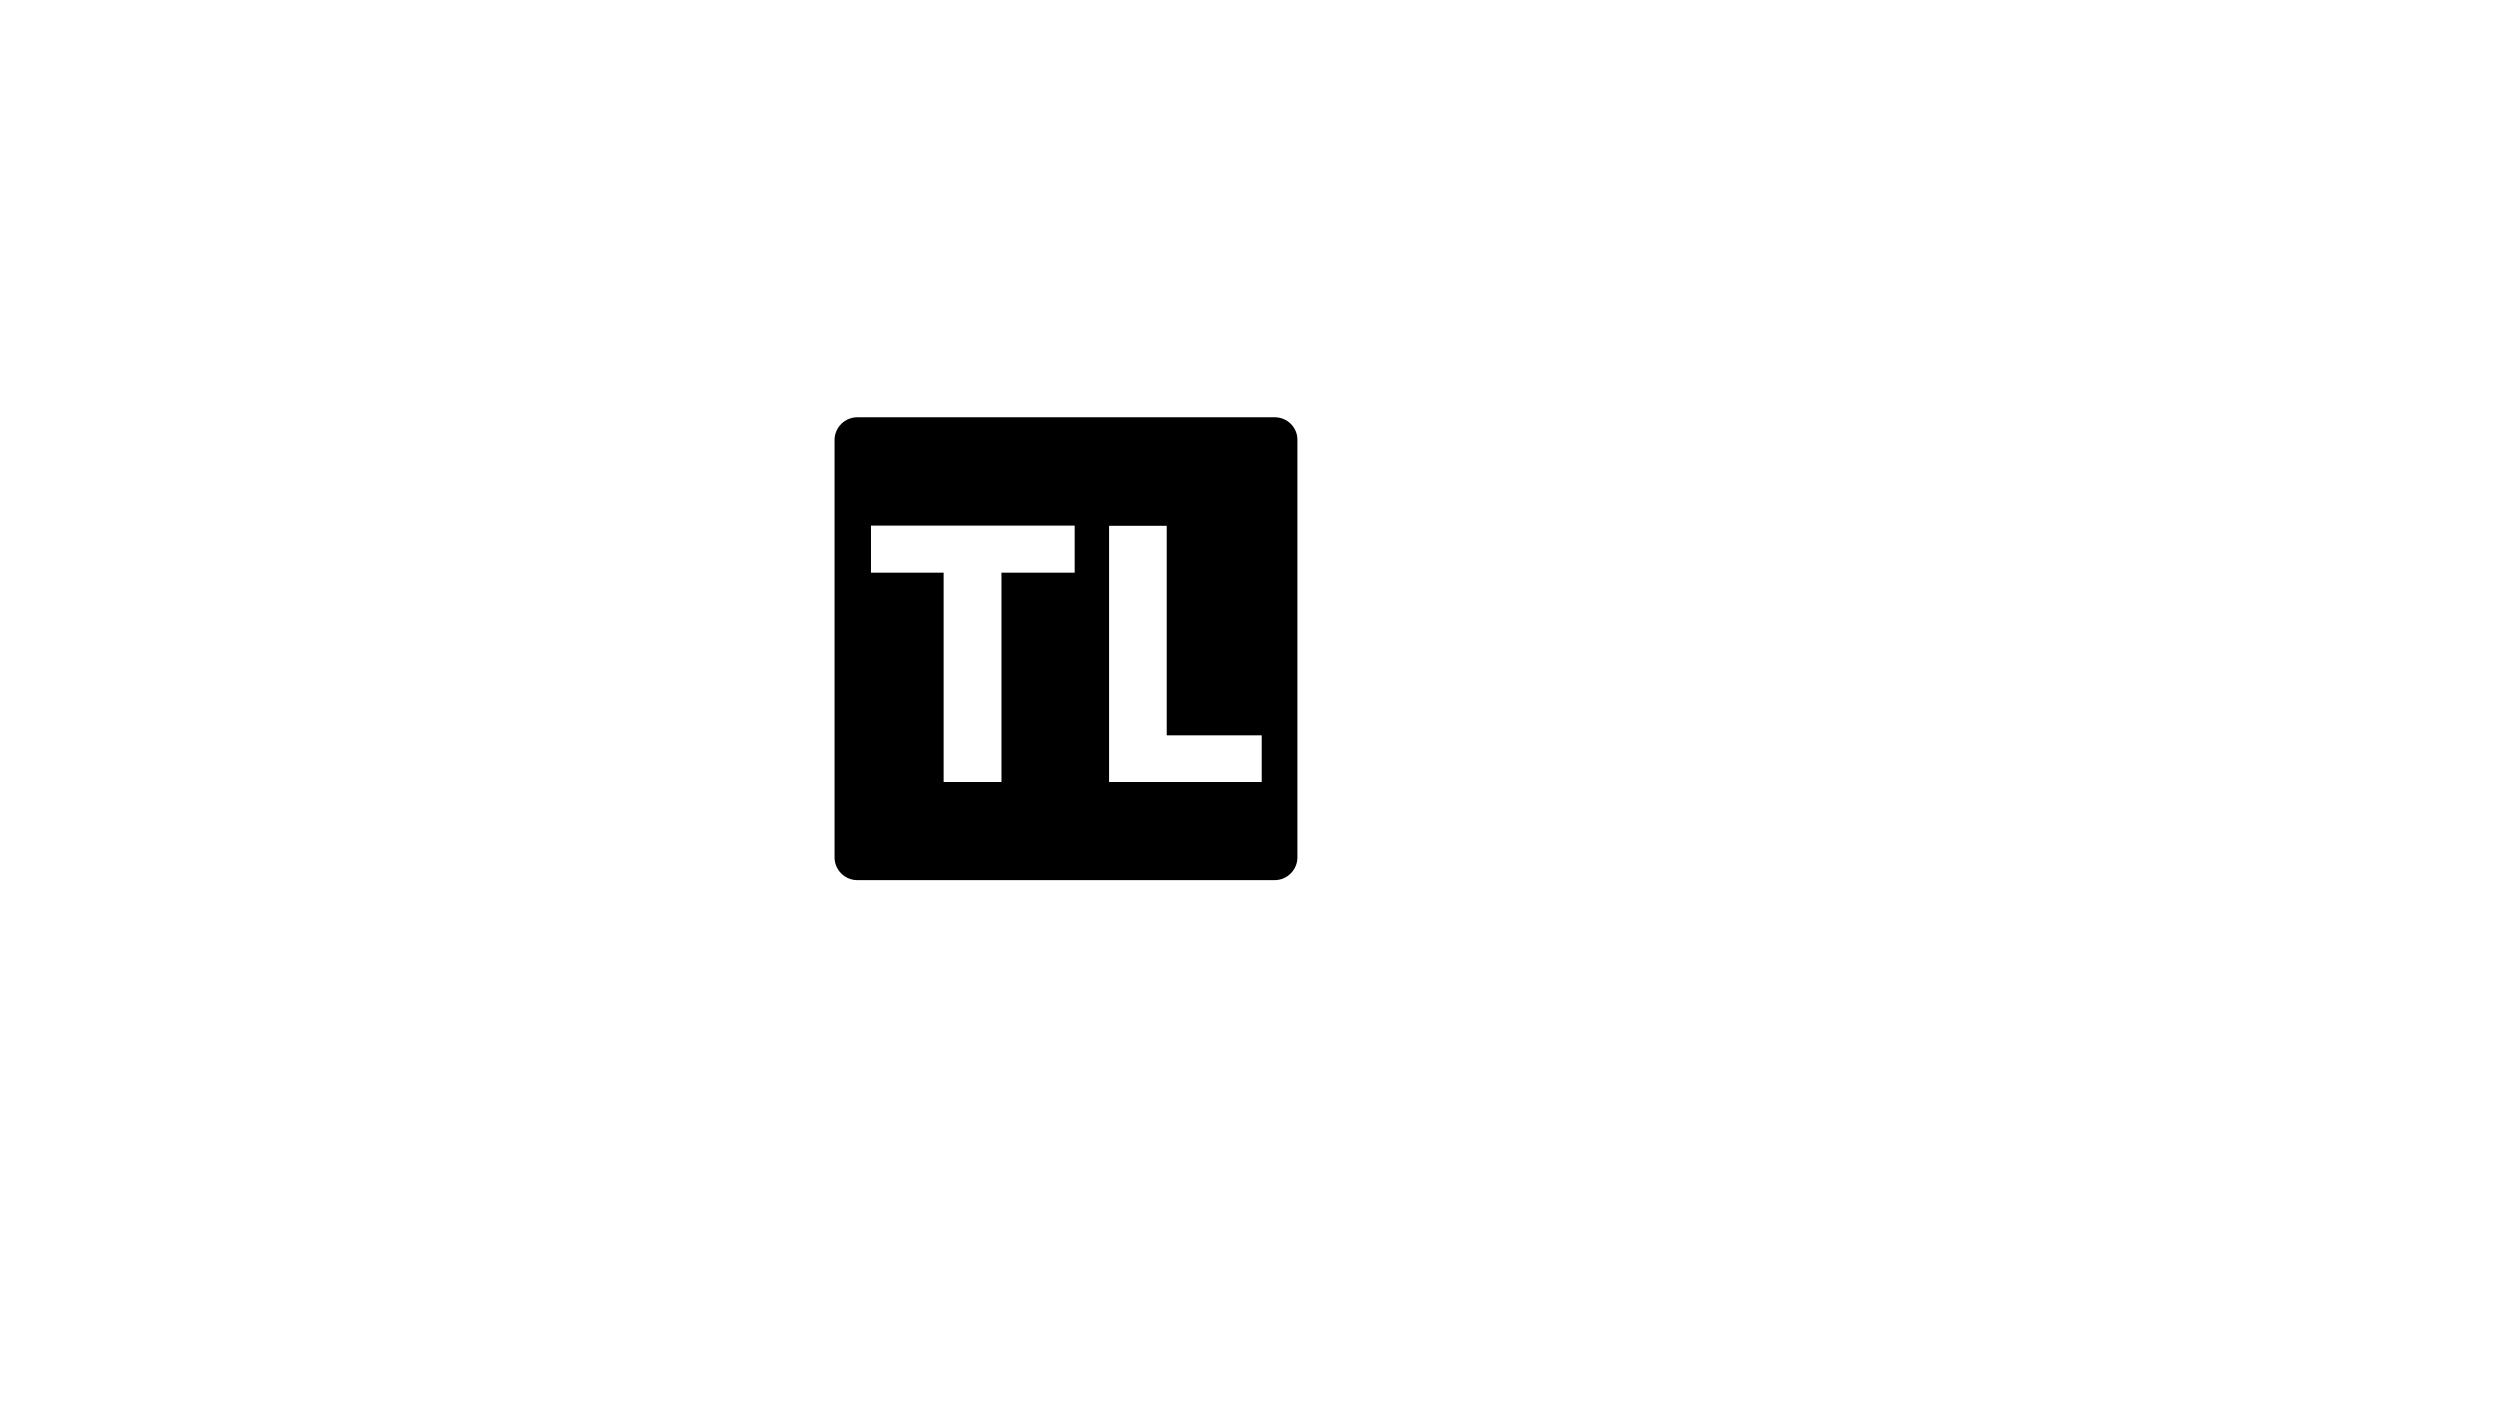
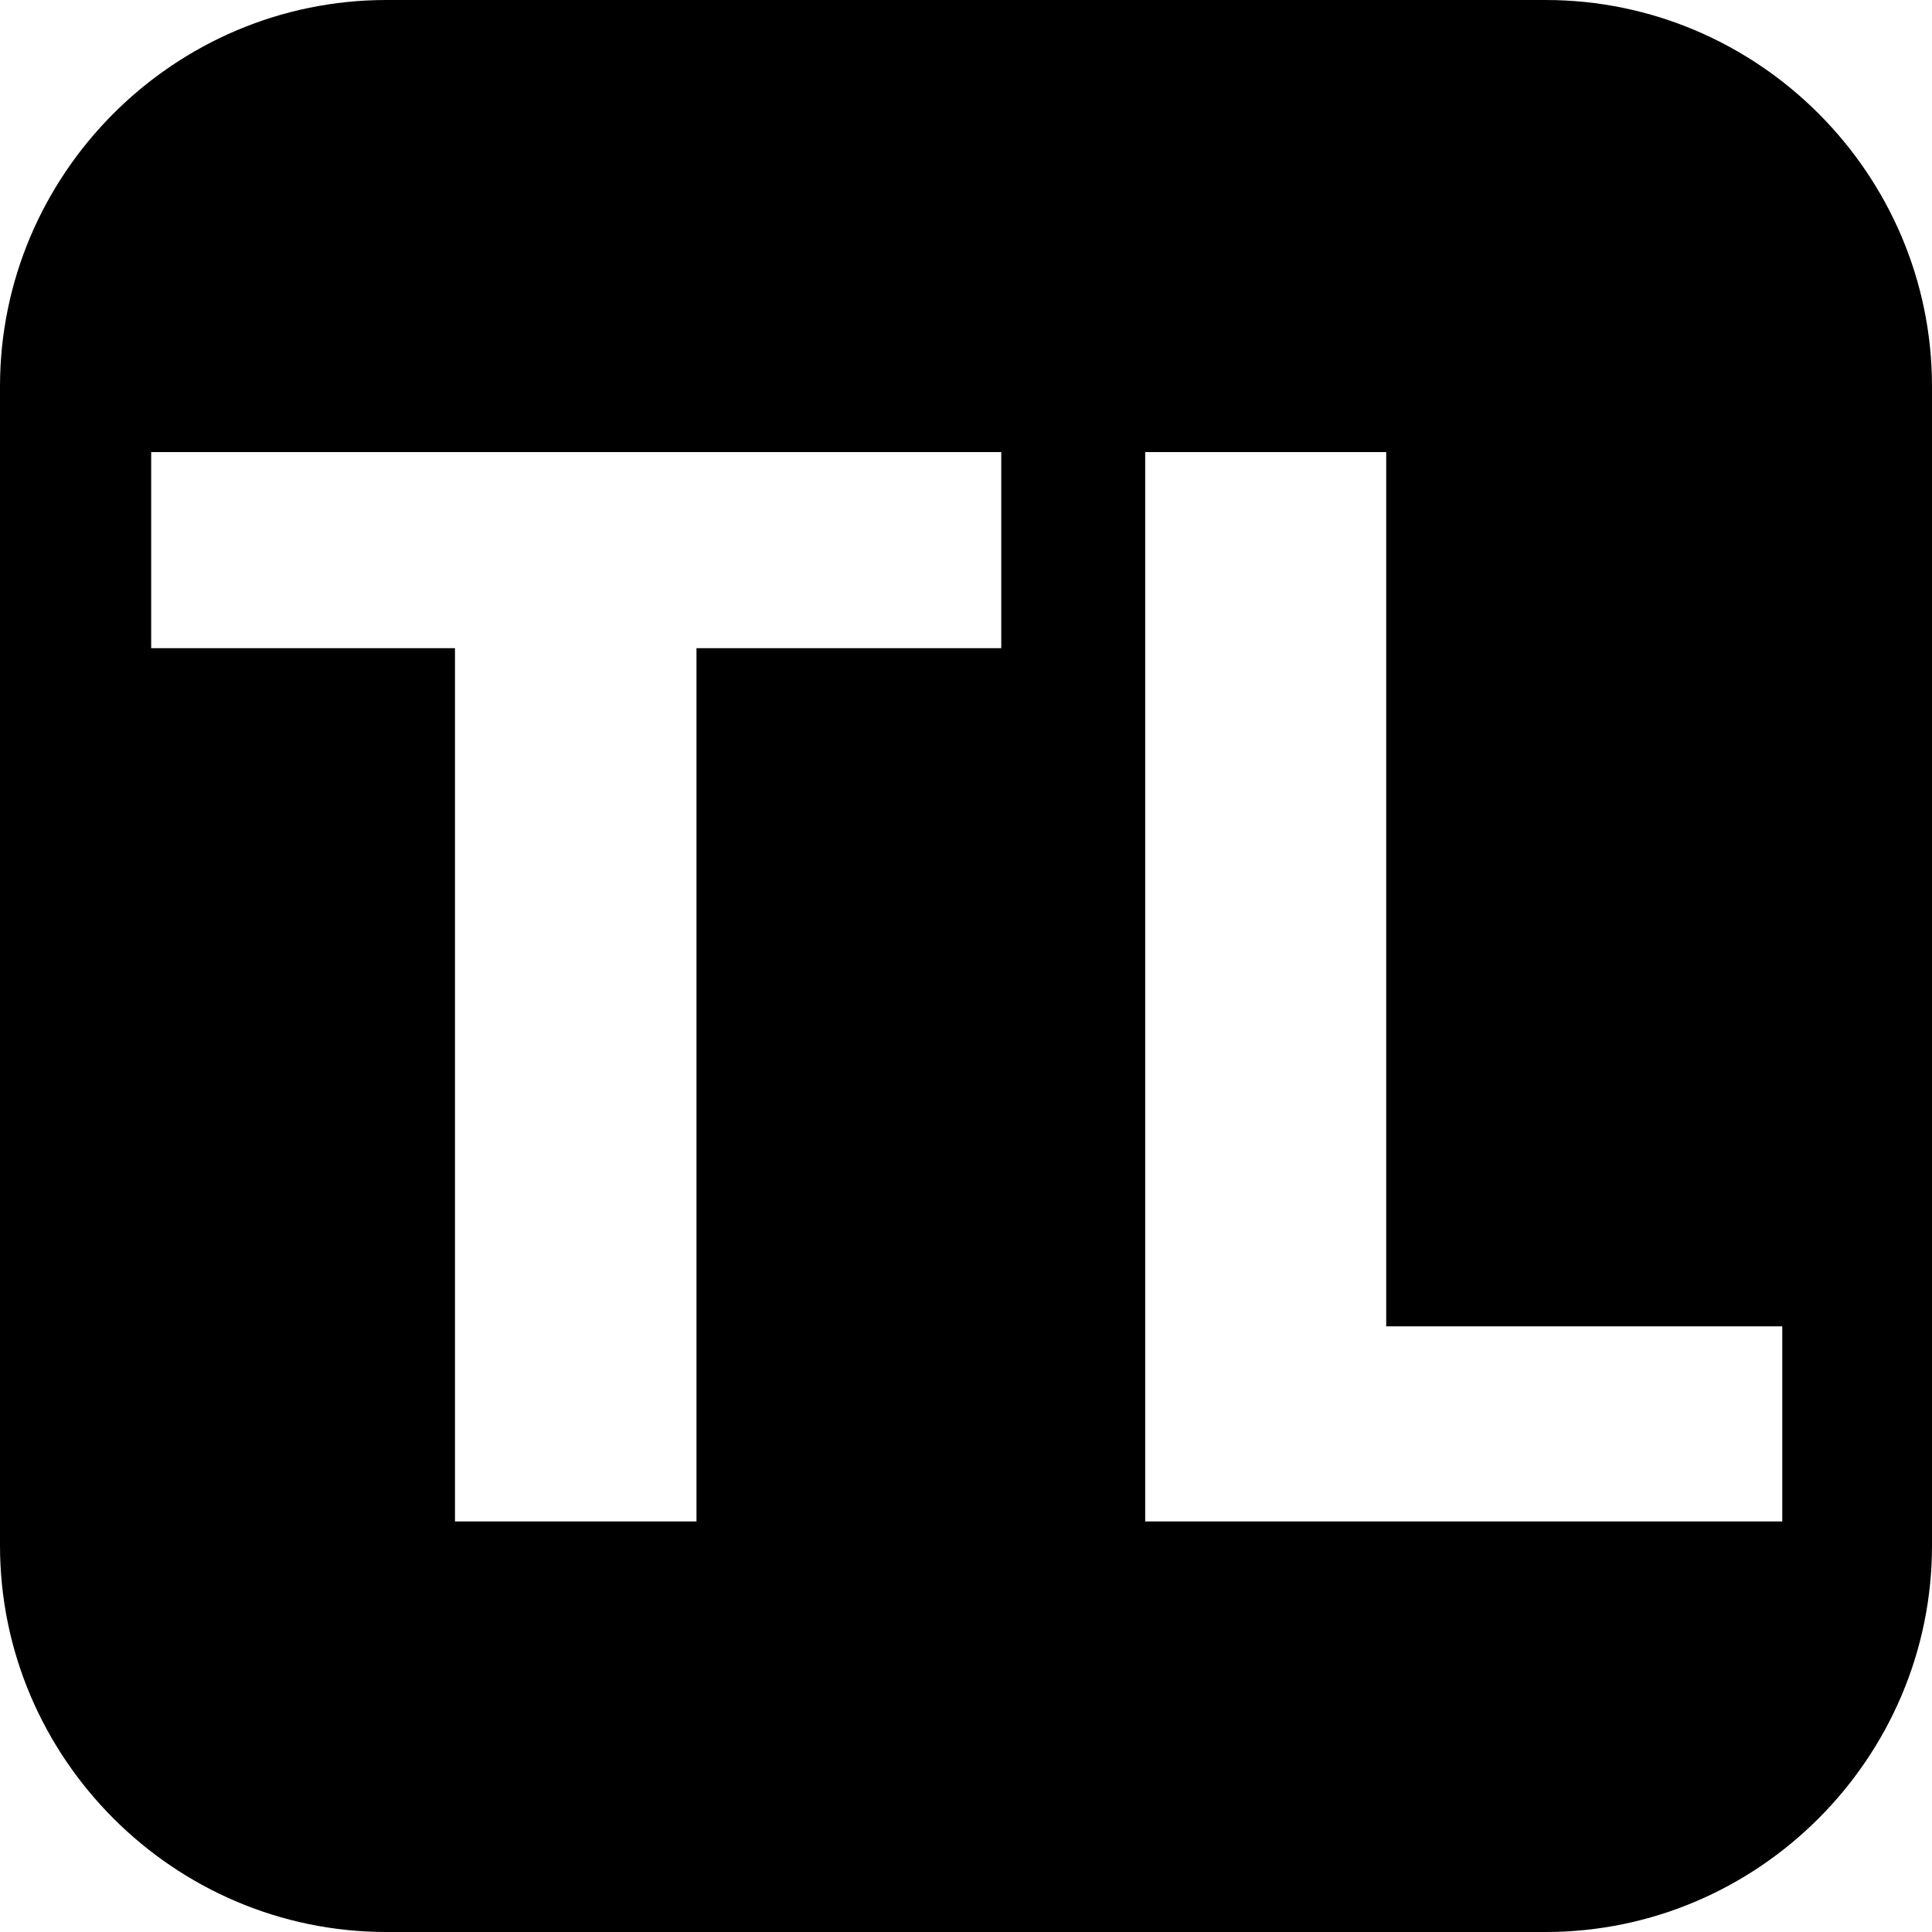
- <svg xmlns="http://www.w3.org/2000/svg" version="1.1" x="0px" y="0px" viewBox="0 0 1366 768" style="enable-background:new 0 0 1366 768;" xml:space="preserve">
-   <style type="text/css">
- 	.st0{display:none;}
- 	.st1{display:inline;fill:#BC0C0C;}
- </style>
-   <g id="Layer_3" class="st0">
-     <path class="st1" d="M449,499h263c6.6,0,12-5.4,12-12V224c0-6.6-5.4-12-12-12H449c-6.6,0-12,5.4-12,12v263   C437,493.6,442.4,499,449,499z" />
-   </g>
-   <g id="Layer_2">
-     <g>
-       <path d="M696.6,228H468.4c-6.8,0-12.4,5.6-12.4,12.4v228.1c0,6.8,5.6,12.4,12.4,12.4h228.1c6.8,0,12.4-5.6,12.4-12.4V240.4    C709,233.6,703.4,228,696.6,228z M587.1,312.9h-39.9v114.4h-31.6V312.9h-39.7v-25.7h111.3V312.9z M689.4,427.3H606v-140h31.5    v114.5h51.9V427.3z" />
-     </g>
+ <svg xmlns="http://www.w3.org/2000/svg" version="1.1" id="Layer_1" x="0px" y="0px" viewBox="0 0 400 400" style="enable-background:new 0 0 400 400;" xml:space="preserve">
+   <g>
+     <path d="M320,0H80C36,0,0,36,0,80v240c0,44,36,80,80,80h240c44,0,80-36,80-80V80C400,36,364,0,320,0z M207.3,134.2h-63.1V315h-50   V134.2H31.3V93.6h176V134.2z M368.9,315H237.1V93.6H287v181h82V315z" />
  </g>
</svg>
